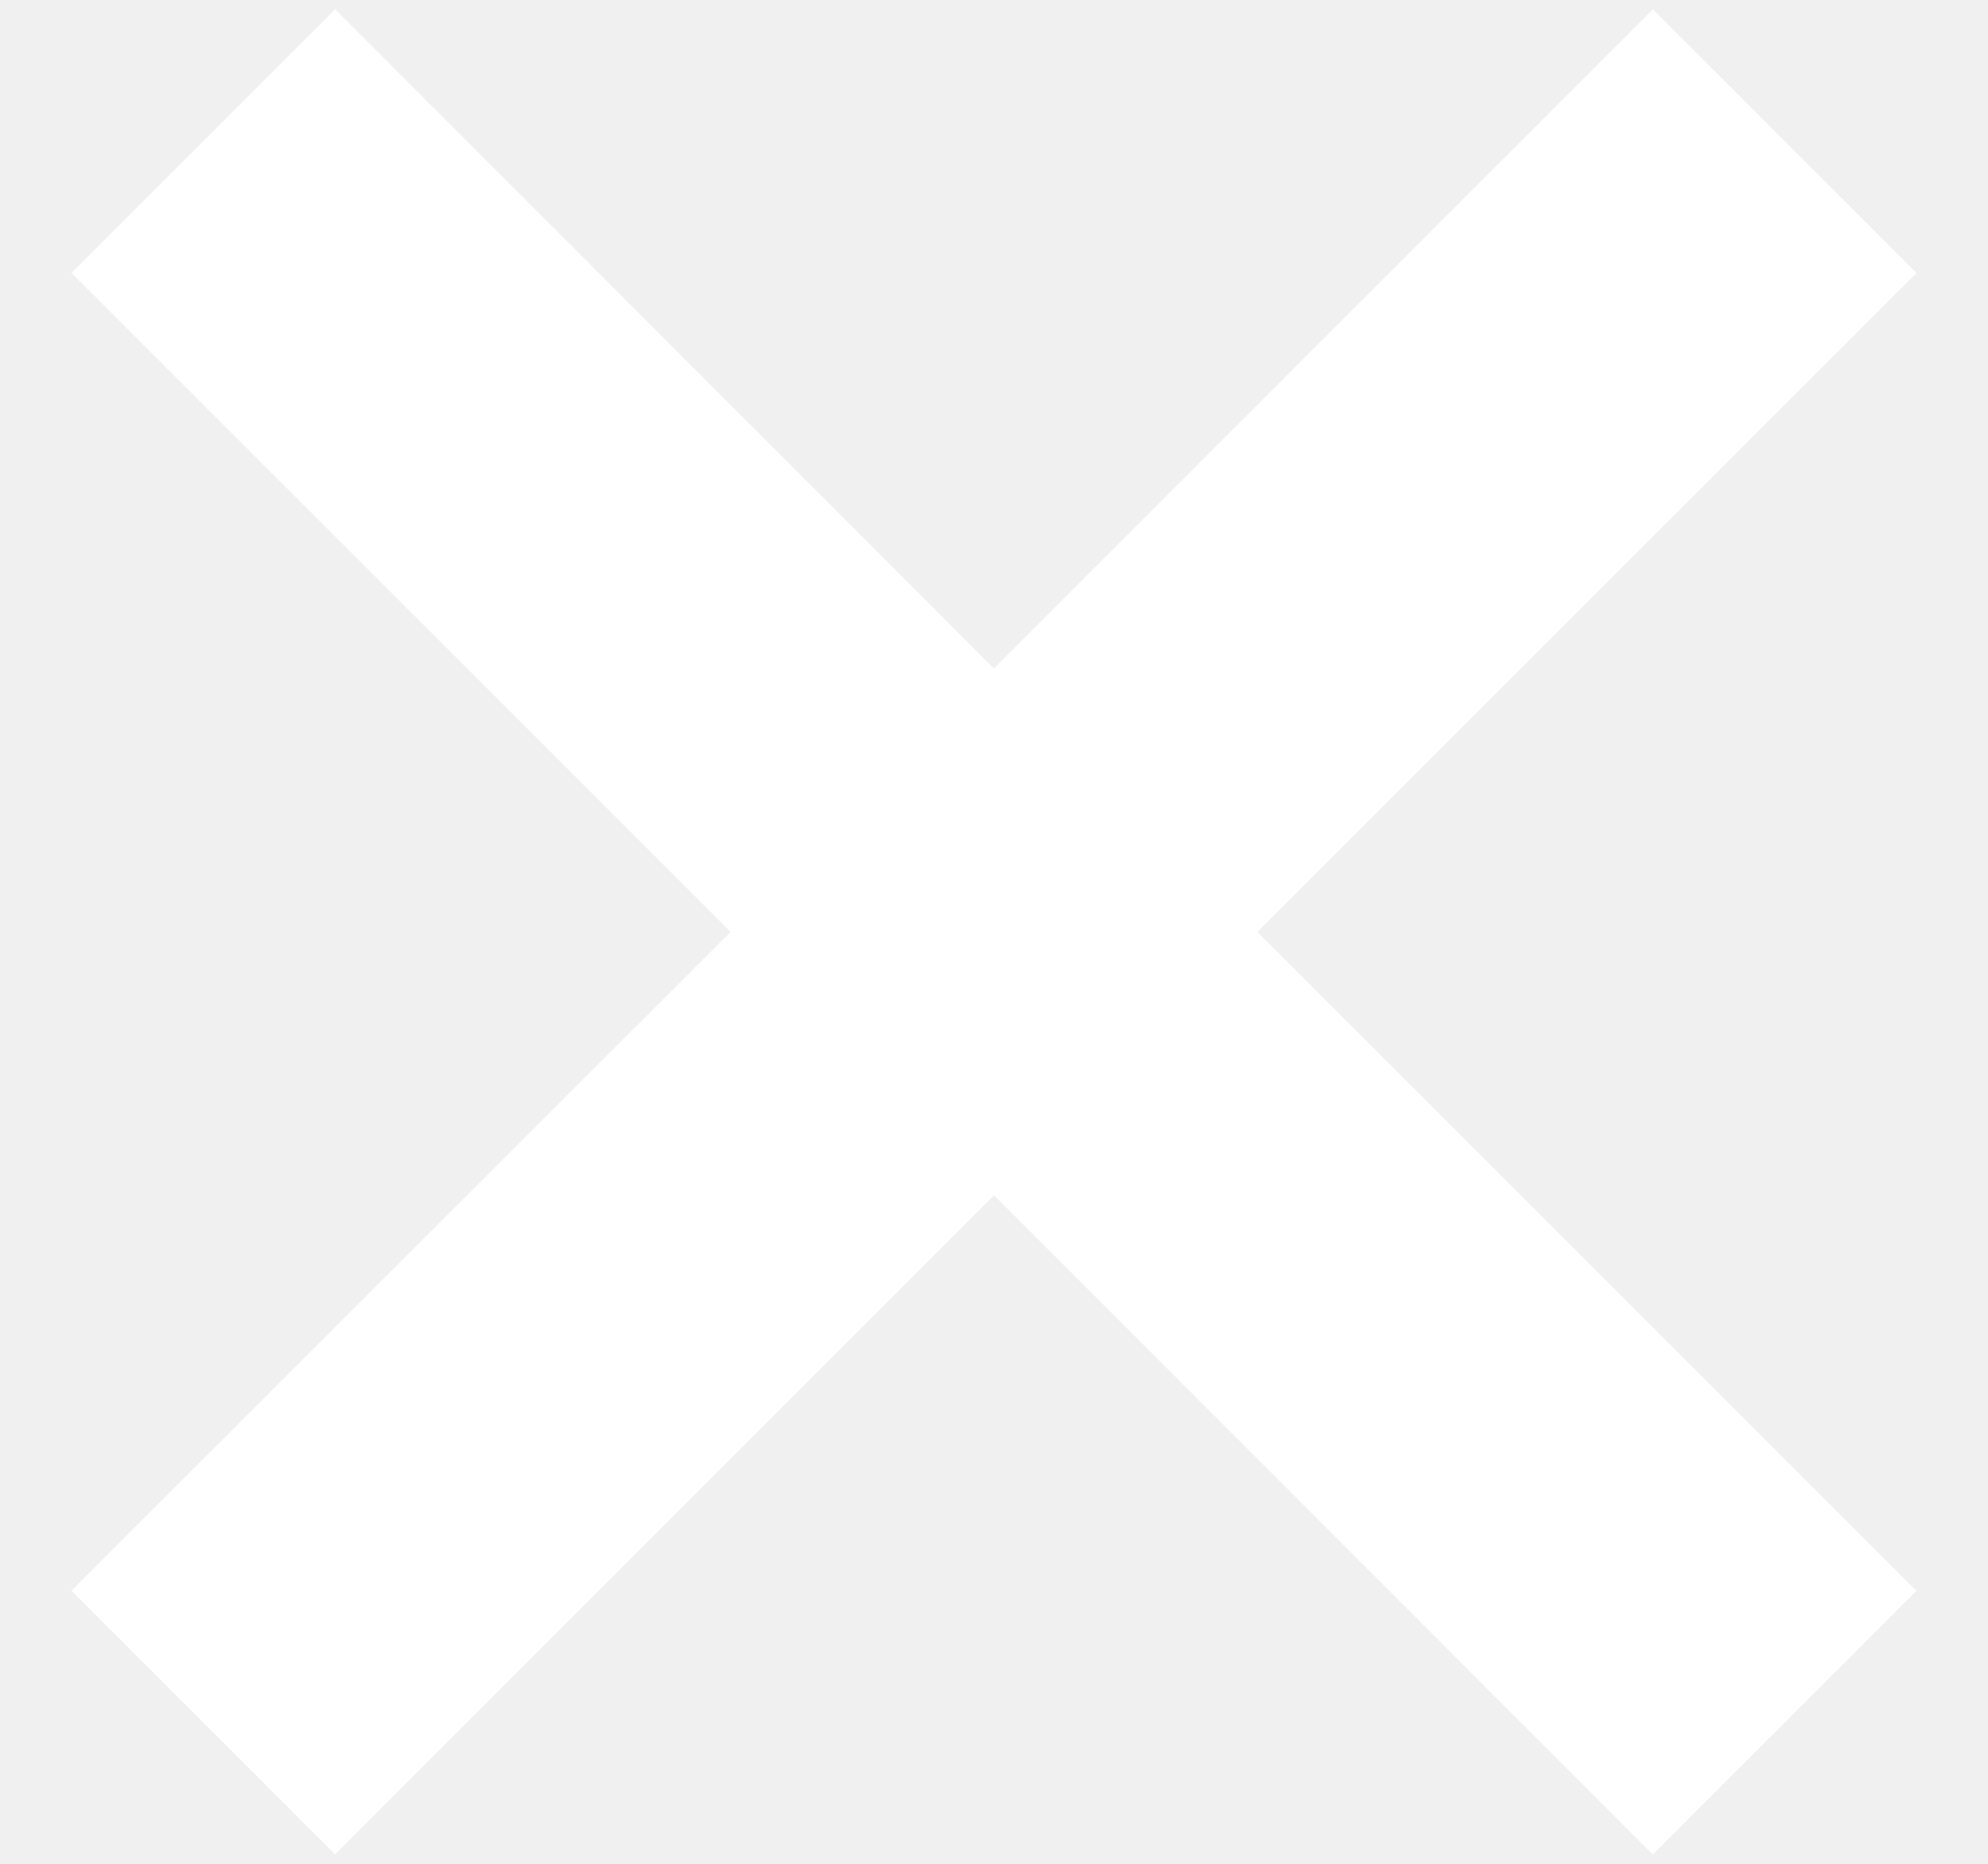
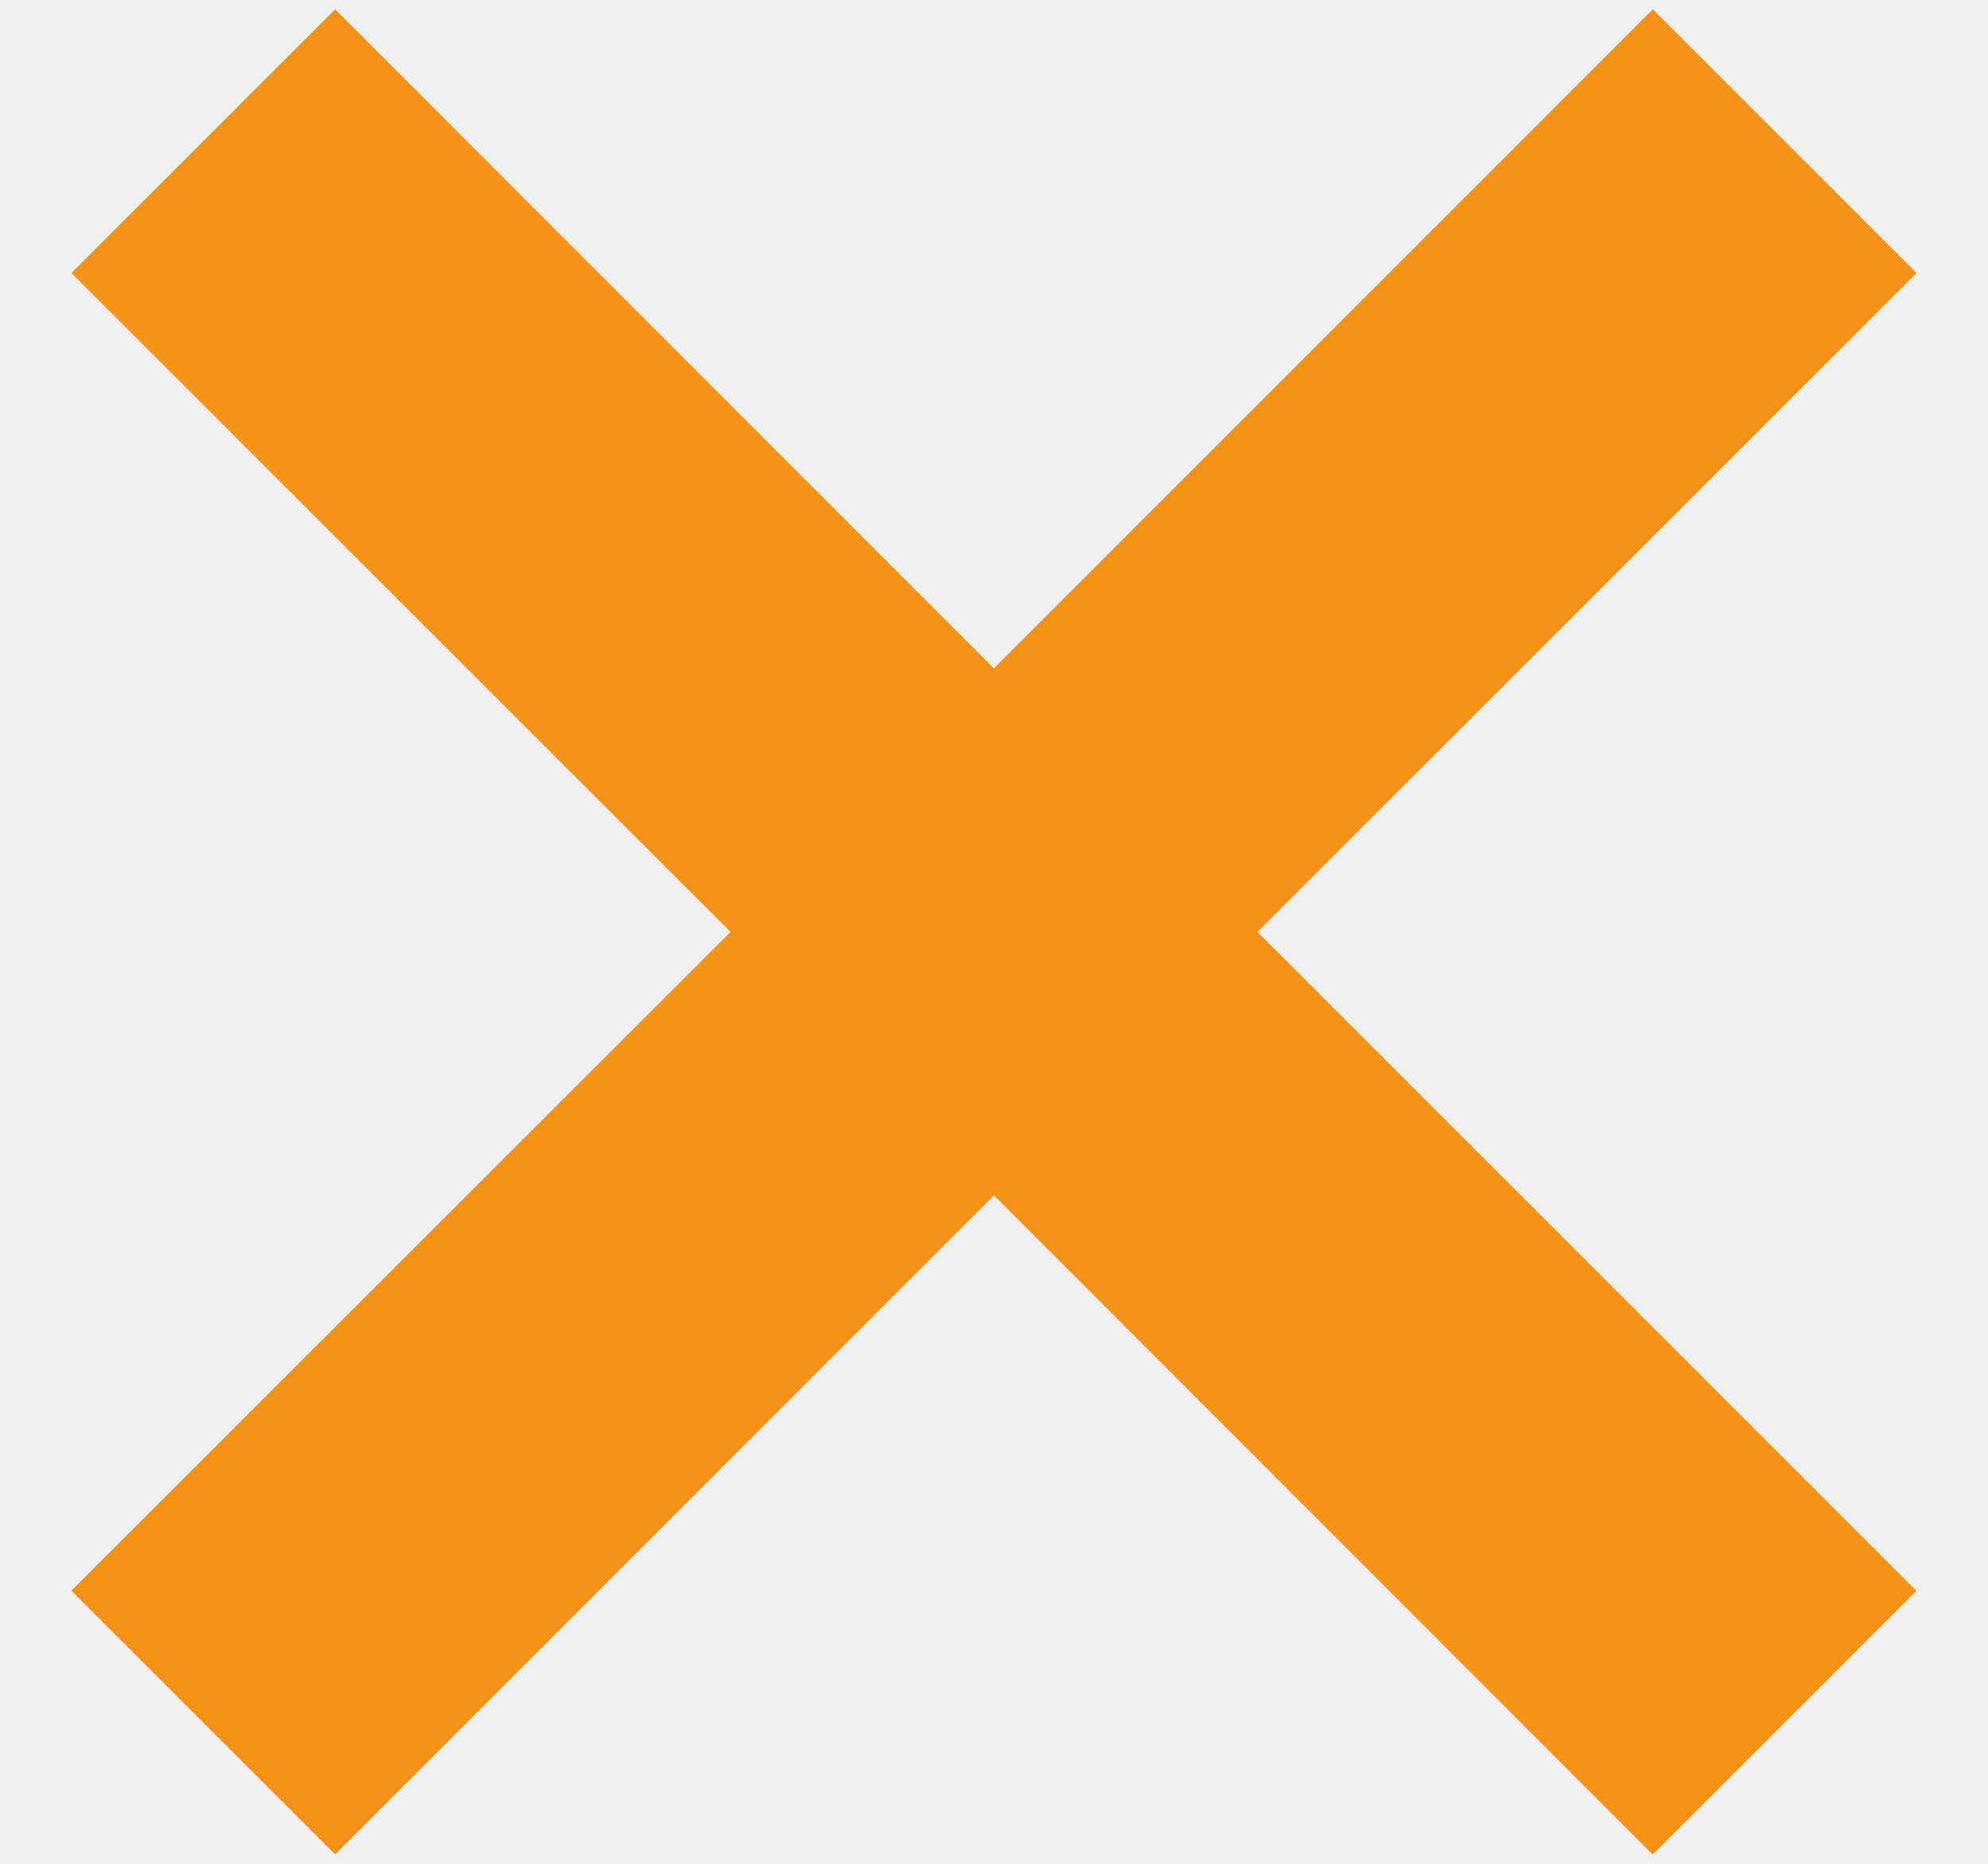
<svg xmlns="http://www.w3.org/2000/svg" width="16" height="15">
-   <path fill="#FFF" fill-rule="evenodd" d="M8 5.379L13.303.075l2.122 2.122L10.12 7.5l5.304 5.303-2.122 2.122L8 9.62l-5.303 5.304-2.122-2.122L5.88 7.5.575 2.197 2.697.075 8 5.38z" />
+   <path fill="#F59115" fill-rule="evenodd" d="M8 5.379L13.303.075l2.122 2.122L10.12 7.5l5.304 5.303-2.122 2.122L8 9.62l-5.303 5.304-2.122-2.122L5.88 7.5.575 2.197 2.697.075 8 5.38z" />
</svg>
